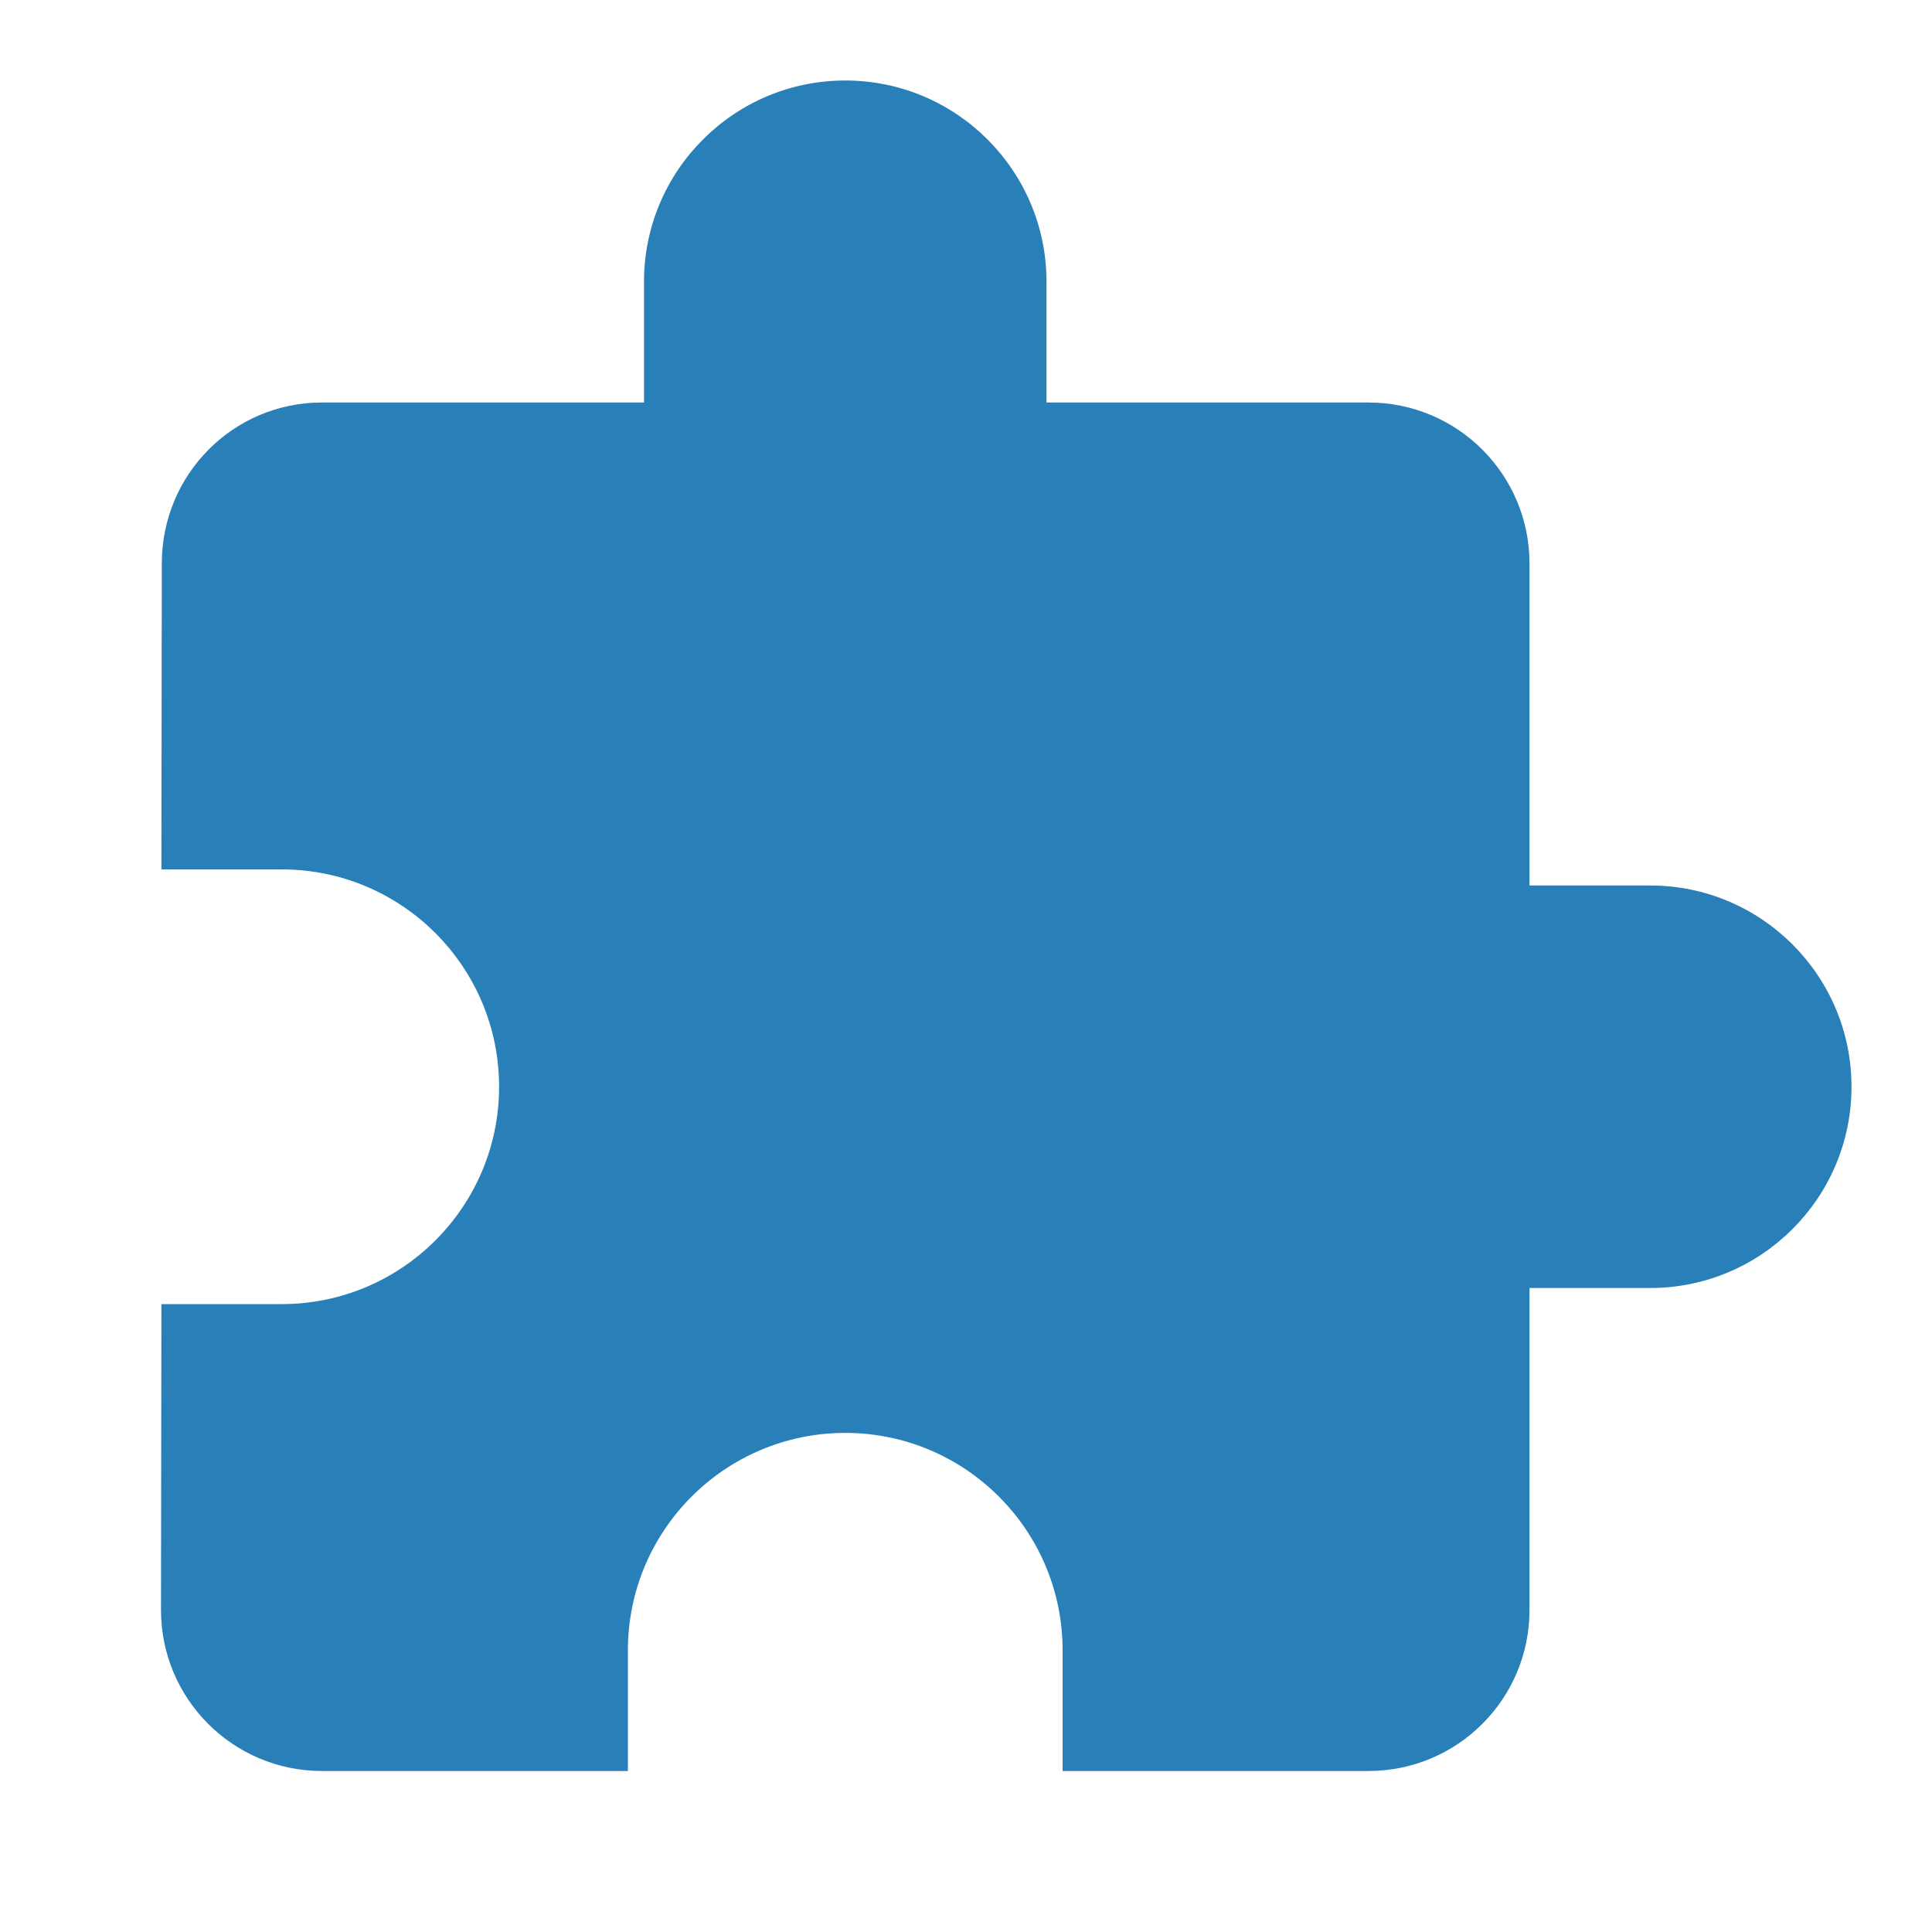
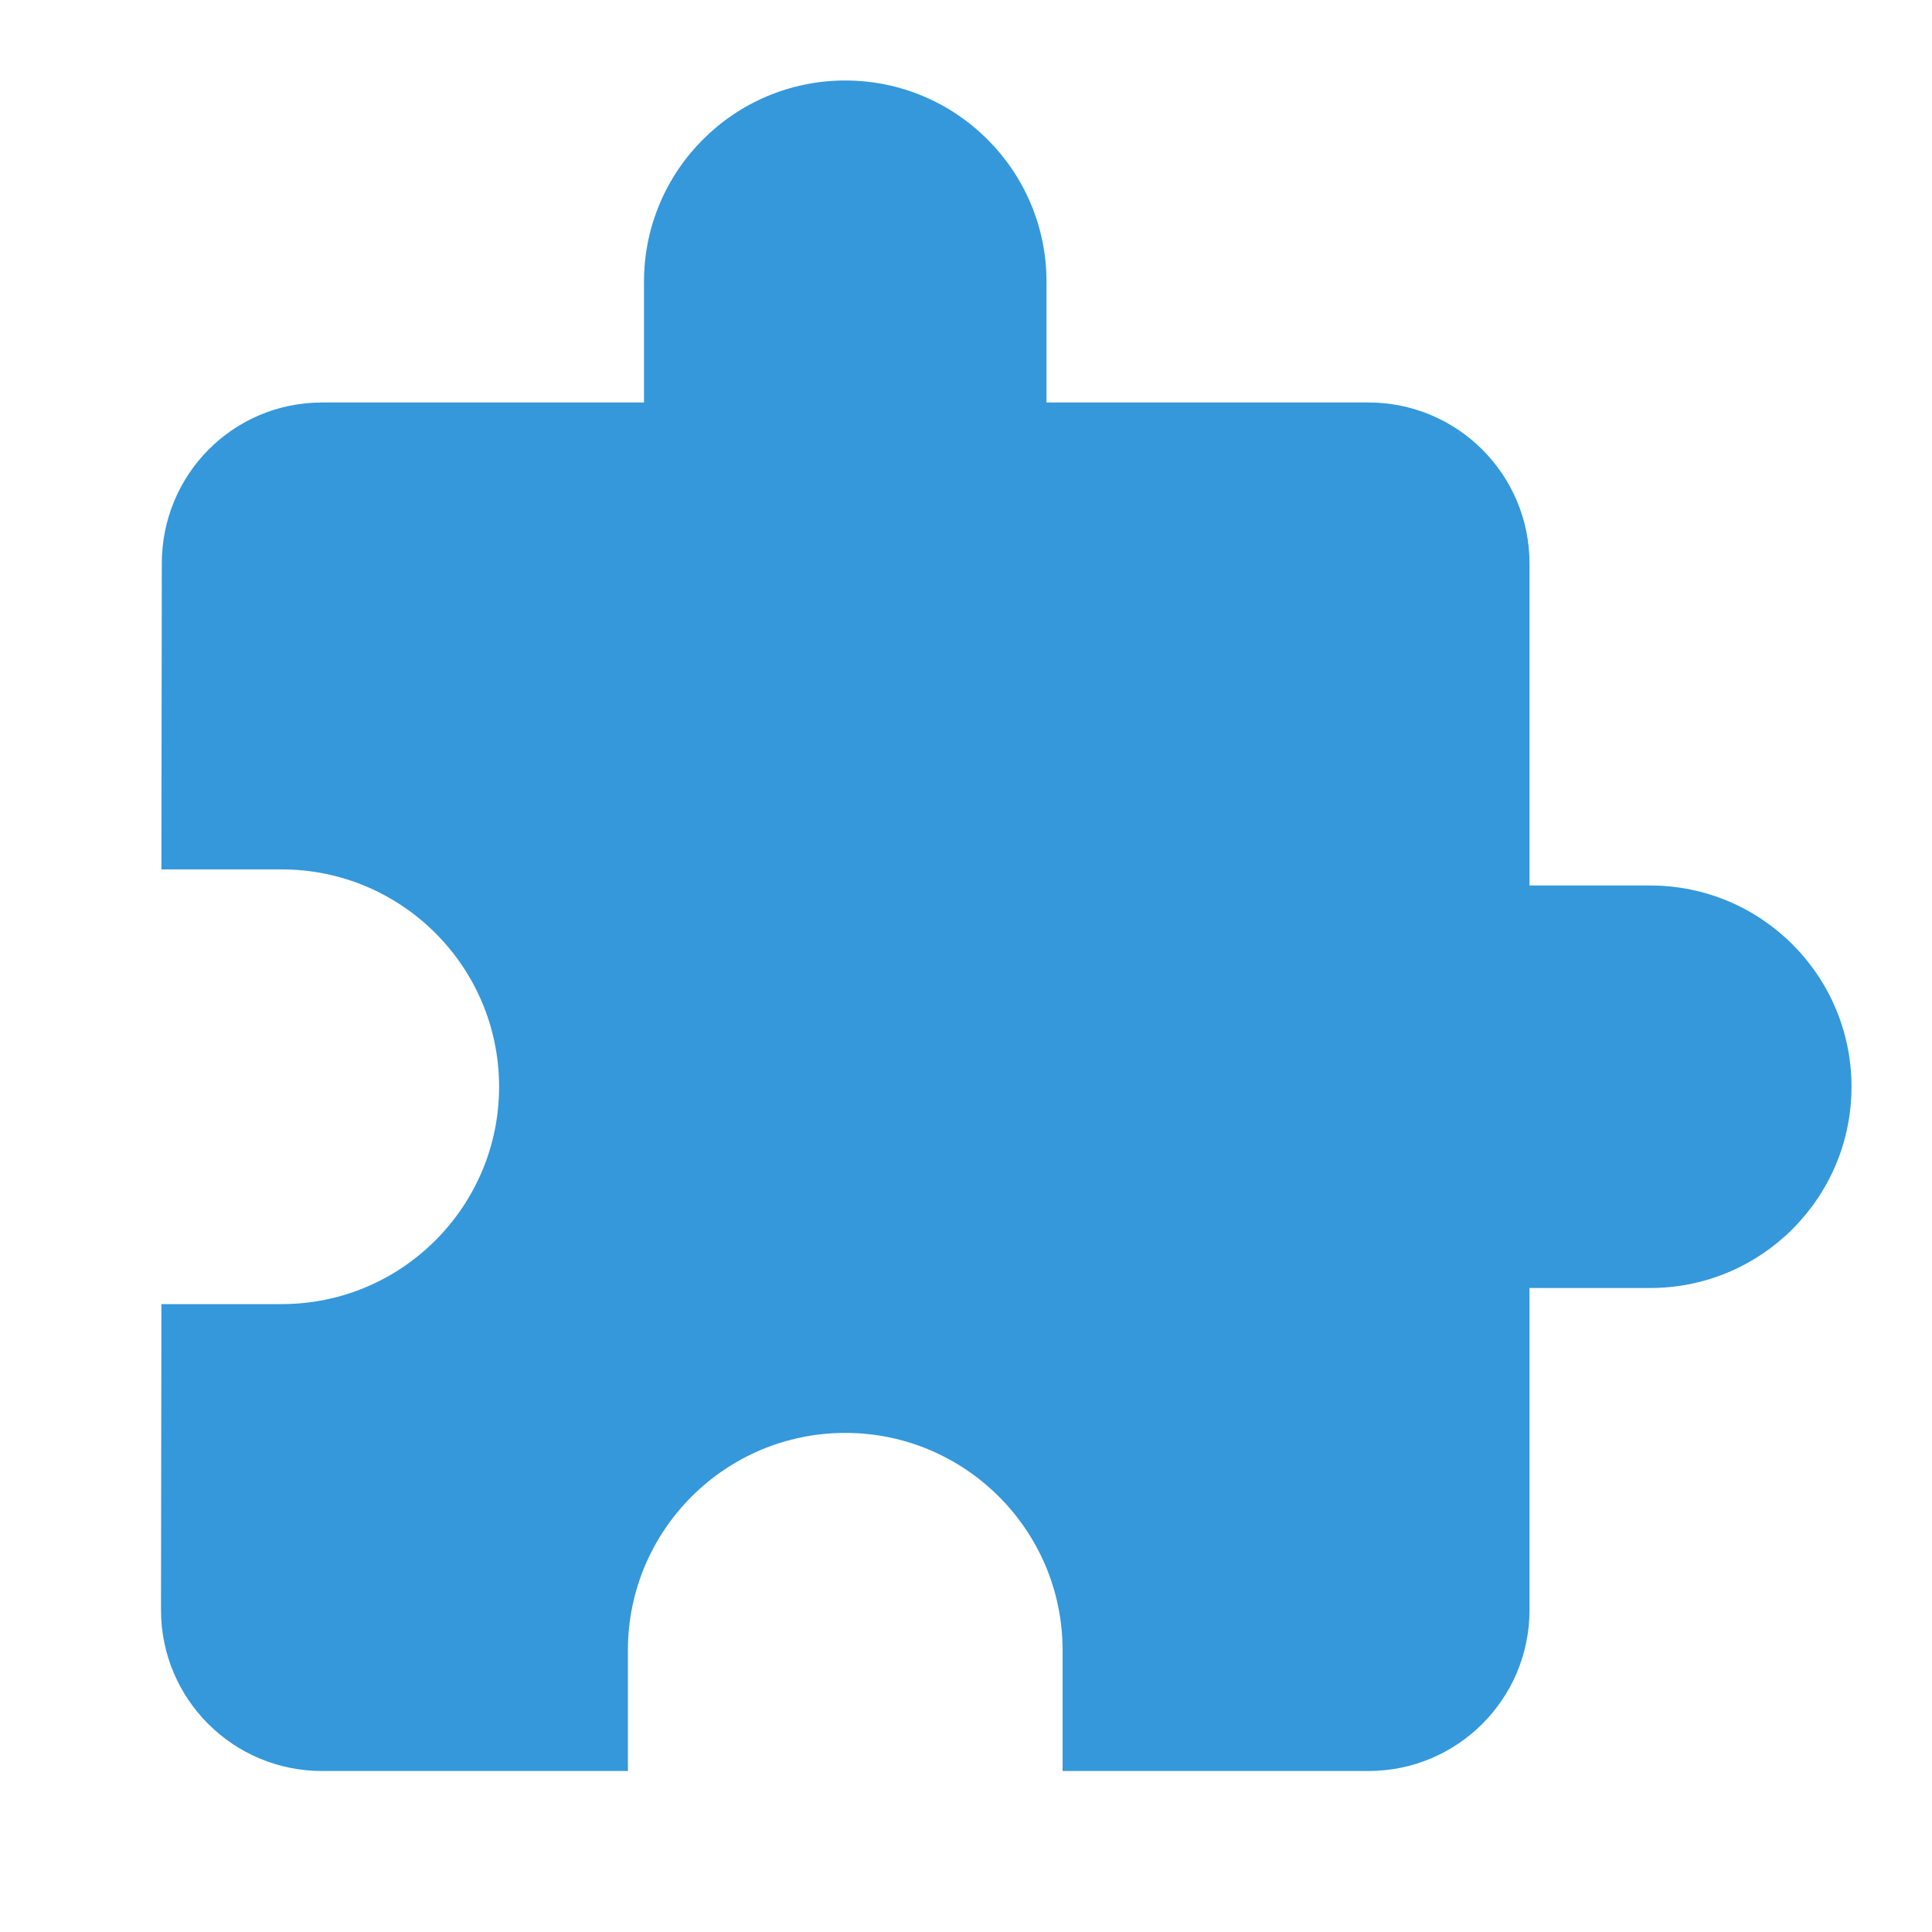
<svg xmlns="http://www.w3.org/2000/svg" width="48" height="48" viewBox="0 0 48 48">
-   <path d="M41 22h-3v-8c0-2.21-1.79-4-4-4h-8V7c0-2.76-2.24-5-5-5s-5 2.24-5 5v3H8c-2.21 0-3.98 1.79-3.98 4l-.01 7.6H7c2.98 0 5.4 2.42 5.4 5.4S9.98 32.4 7 32.4H4.01L4 40c0 2.21 1.79 4 4 4h7.6v-3c0-2.98 2.42-5.4 5.4-5.4 2.98 0 5.4 2.42 5.4 5.4v3H34c2.21 0 4-1.79 4-4v-8h3c2.76 0 5-2.24 5-5s-2.24-5-5-5z" fill="#2980b9" />
+   <path d="M41 22h-3v-8c0-2.21-1.79-4-4-4h-8V7c0-2.76-2.24-5-5-5s-5 2.24-5 5v3H8c-2.21 0-3.98 1.79-3.98 4l-.01 7.6H7c2.98 0 5.4 2.42 5.4 5.4S9.98 32.4 7 32.4H4.01L4 40c0 2.21 1.79 4 4 4h7.6v-3c0-2.98 2.42-5.4 5.4-5.4 2.98 0 5.4 2.42 5.4 5.4v3H34c2.21 0 4-1.79 4-4v-8h3c2.76 0 5-2.24 5-5s-2.24-5-5-5z" fill="#3498DB" />
</svg>
